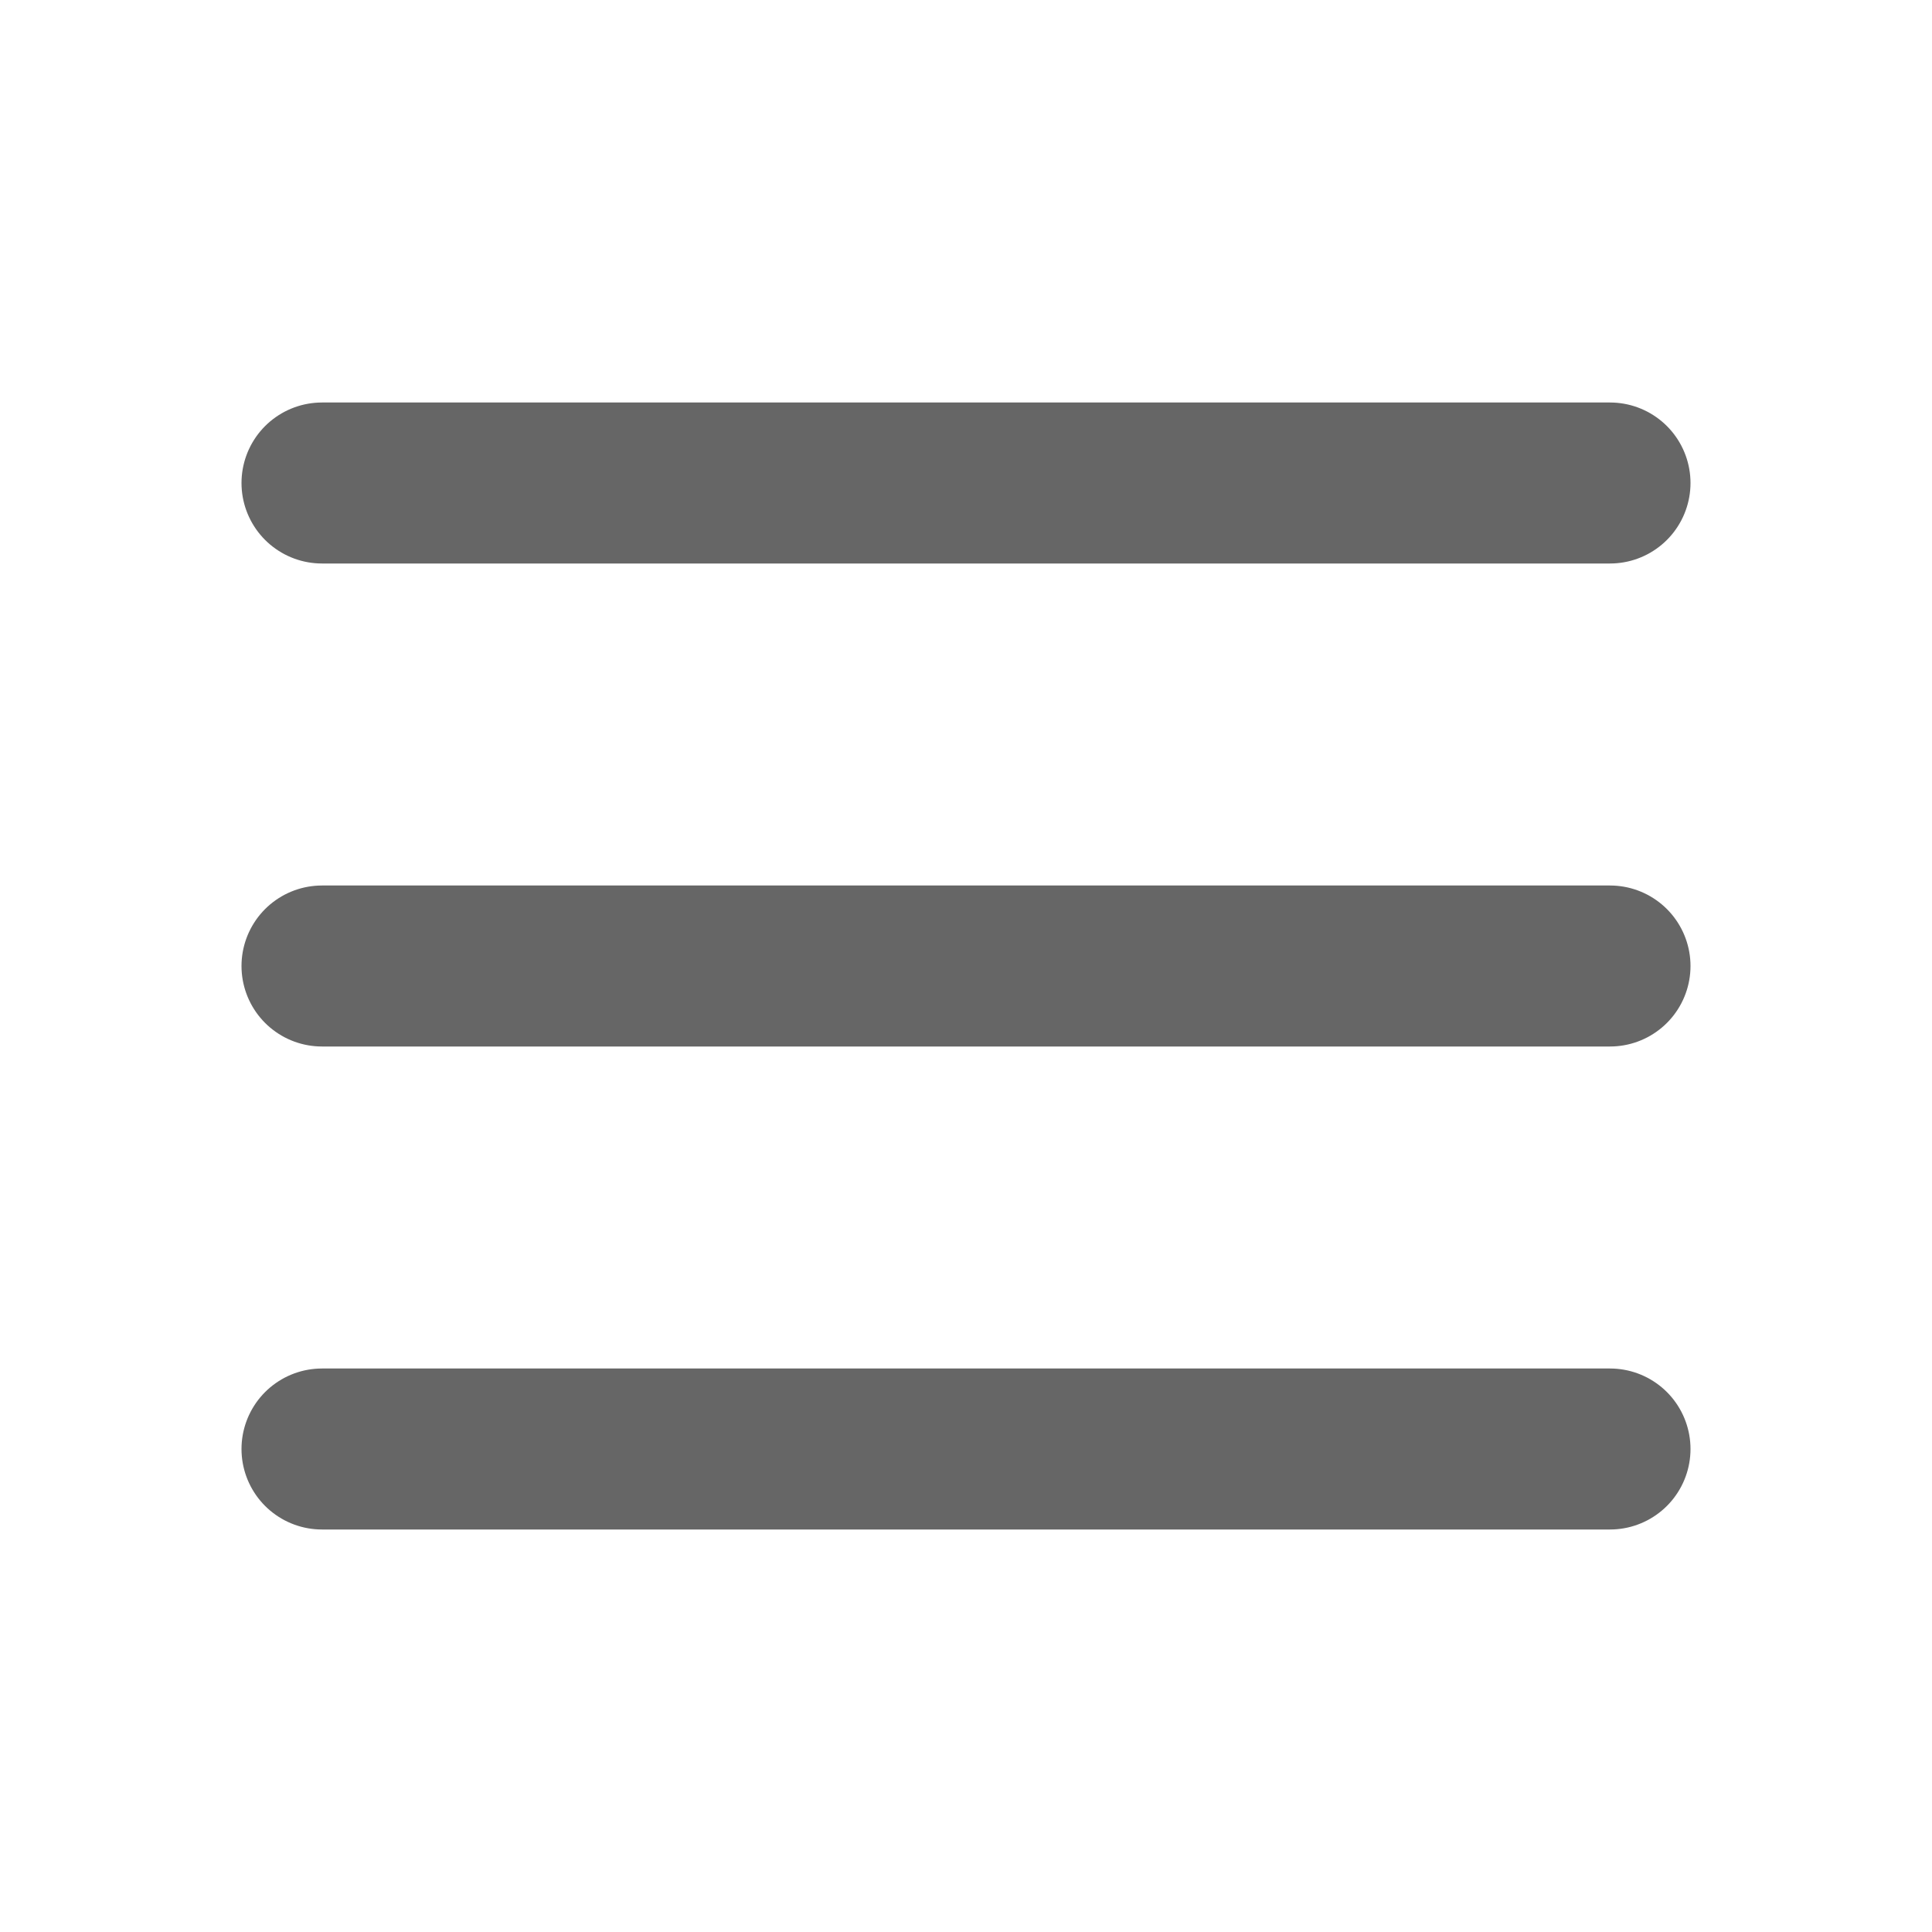
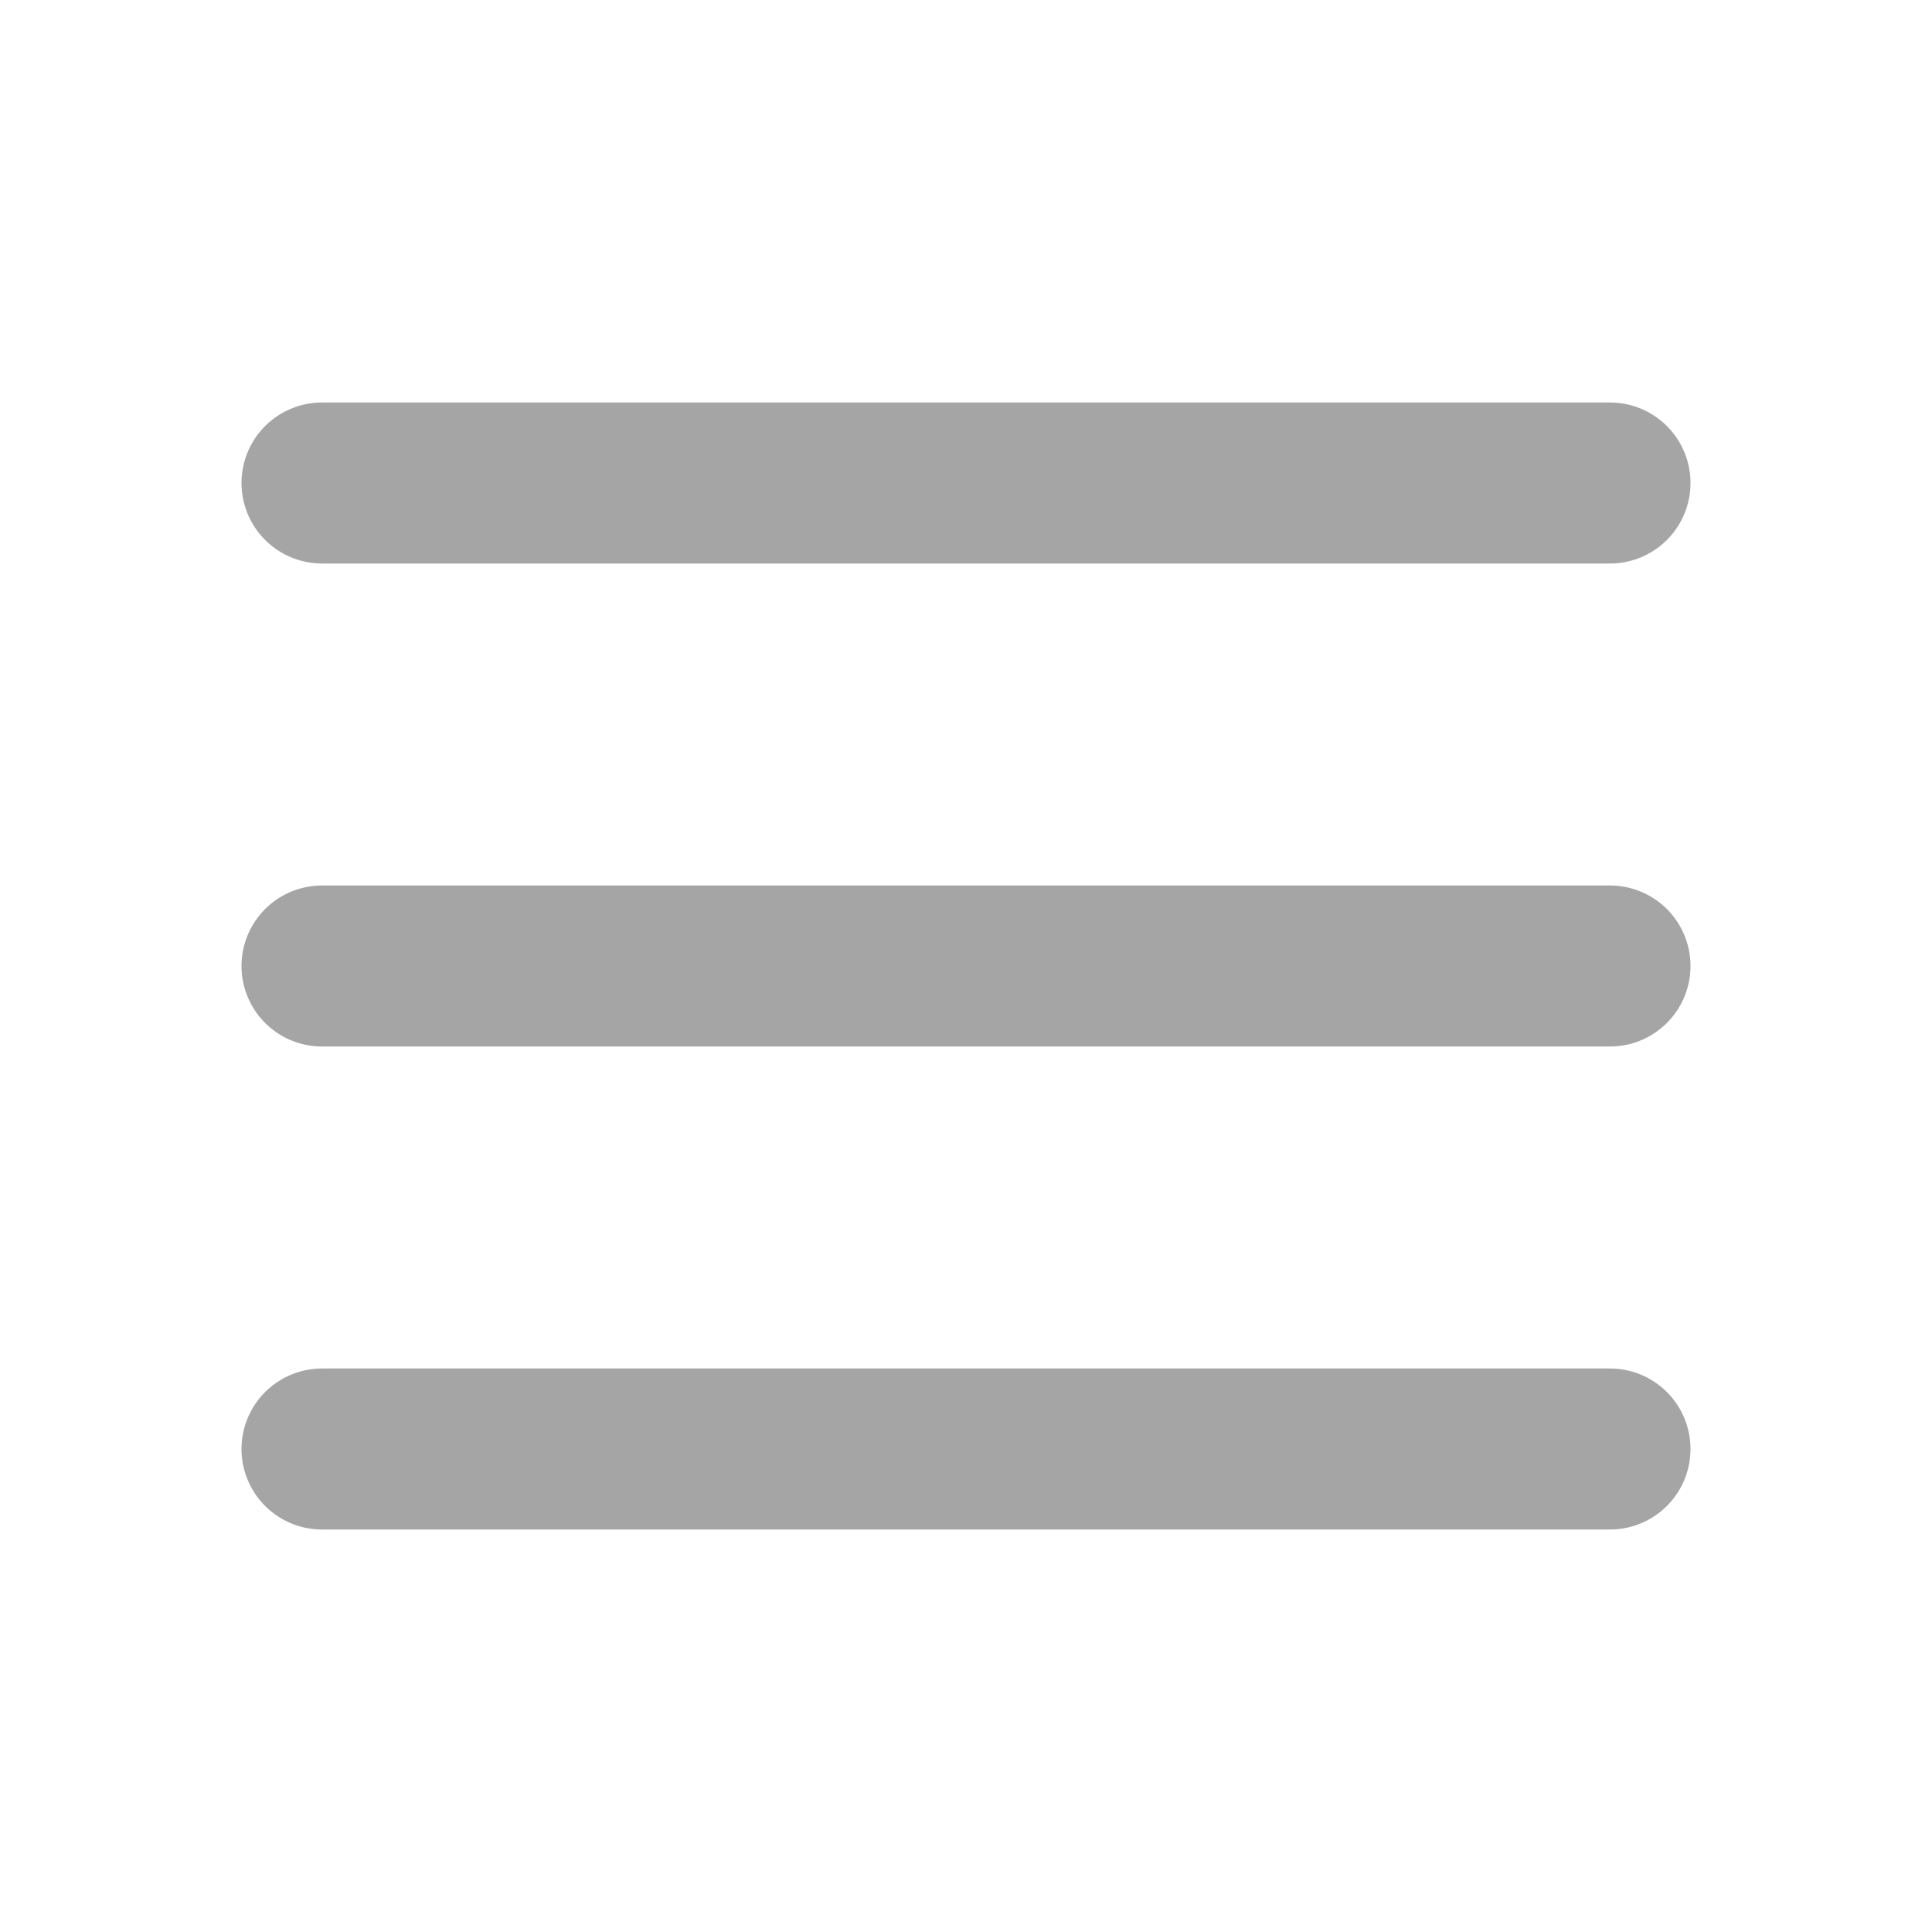
<svg xmlns="http://www.w3.org/2000/svg" width="18px" height="18px" viewBox="0 0 24 24" fill="none">
-   <path d="M4 6H20M4 12H20M4 18H20" stroke="#000000" stroke-width="2" stroke-linecap="round" stroke-linejoin="round" opacity="0.6" />
+   <path d="M4 6H20M4 12H20M4 18H20" stroke="#696969" stroke-width="2" stroke-linecap="round" stroke-linejoin="round" opacity="0.6" />
</svg>
